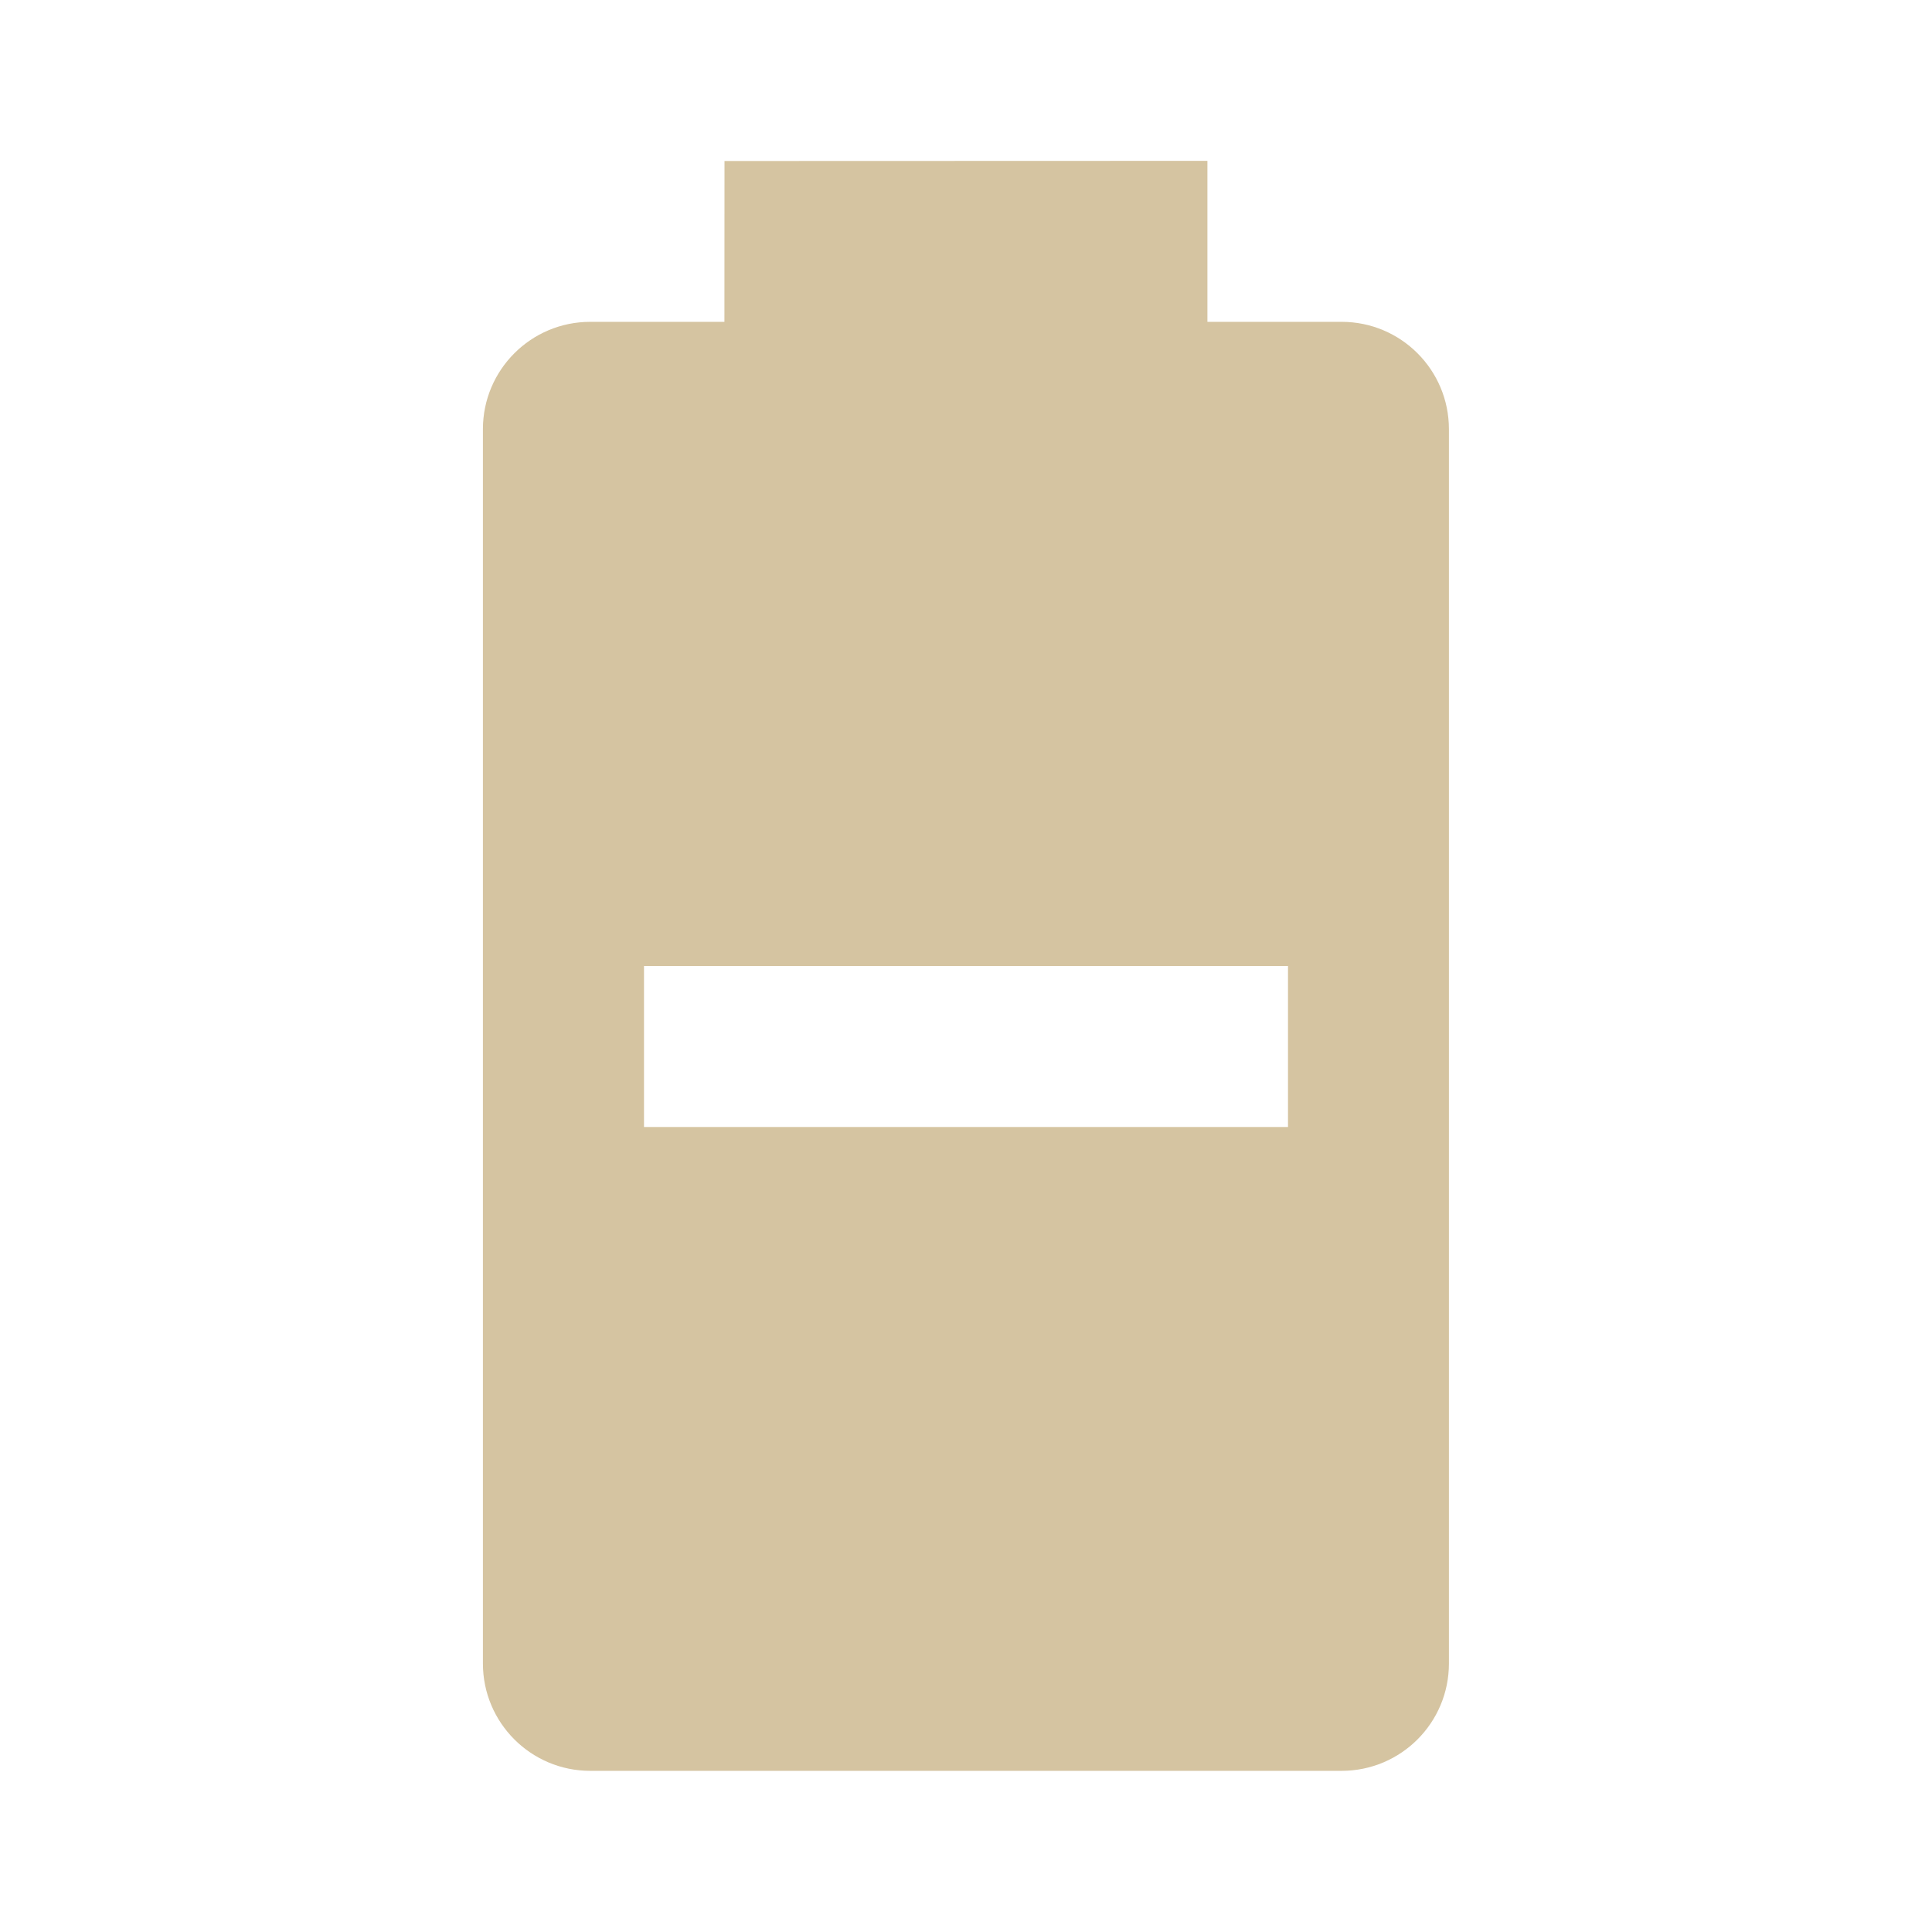
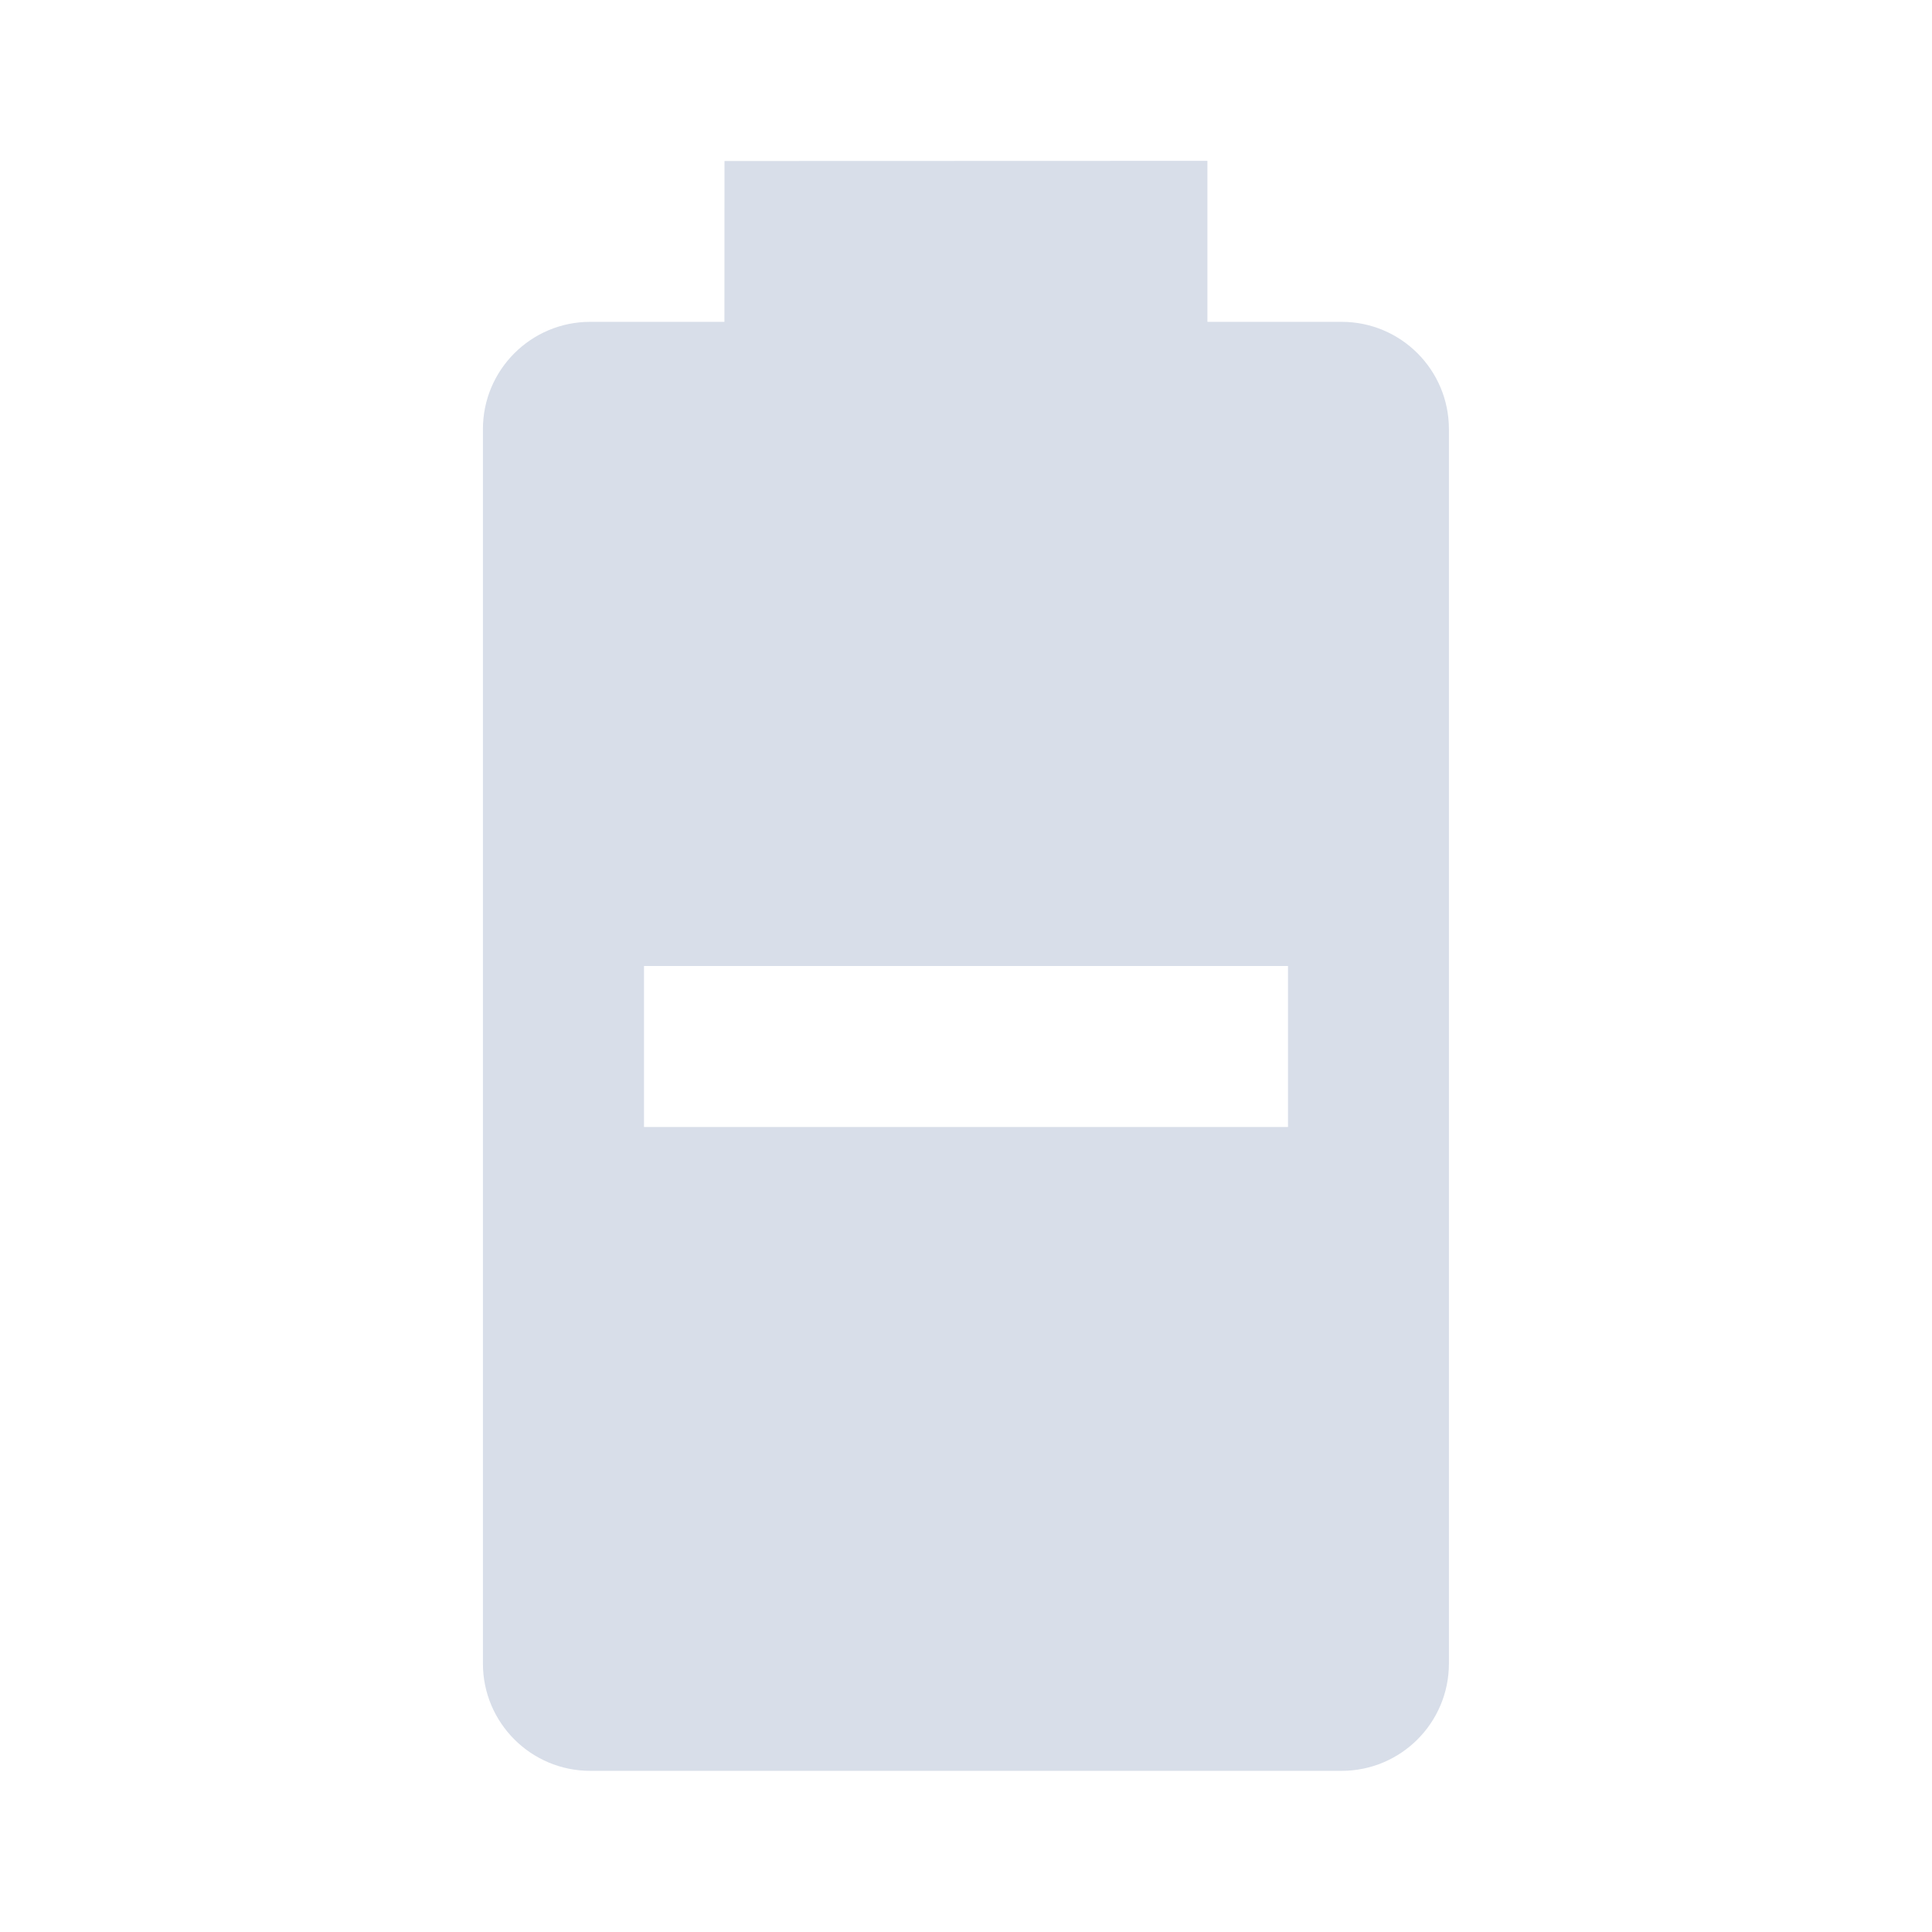
<svg xmlns="http://www.w3.org/2000/svg" version="1.1" baseProfile="full" width="240" height="240" viewBox="0 0 24.00 24.00" enable-background="new 0 0 24.00 24.00" xml:space="preserve">
-   <path fill="#d5c4a1" fill-opacity="1" stroke-width="0.2" stroke-linejoin="round" d="M 16.666,3.998C 17.403,3.998 17.999,4.595 17.999,5.331L 17.999,20.665C 17.999,21.401 17.403,21.998 16.666,21.998L 7.332,21.998C 6.596,21.998 5.999,21.401 5.999,20.665L 5.999,5.331C 5.999,4.595 6.596,3.998 7.332,3.998L 8.999,3.998L 9,2L 14.999,1.998L 14.999,3.998L 16.666,3.998 Z M 8,12L 8,14L 16,14L 16,12" />
+   <path fill="#d8dee9" fill-opacity="1" stroke-width="0.2" stroke-linejoin="round" d="M 16.666,3.998C 17.403,3.998 17.999,4.595 17.999,5.331L 17.999,20.665C 17.999,21.401 17.403,21.998 16.666,21.998L 7.332,21.998C 6.596,21.998 5.999,21.401 5.999,20.665L 5.999,5.331C 5.999,4.595 6.596,3.998 7.332,3.998L 8.999,3.998L 9,2L 14.999,1.998L 14.999,3.998L 16.666,3.998 Z M 8,12L 8,14L 16,14L 16,12" />
</svg>
